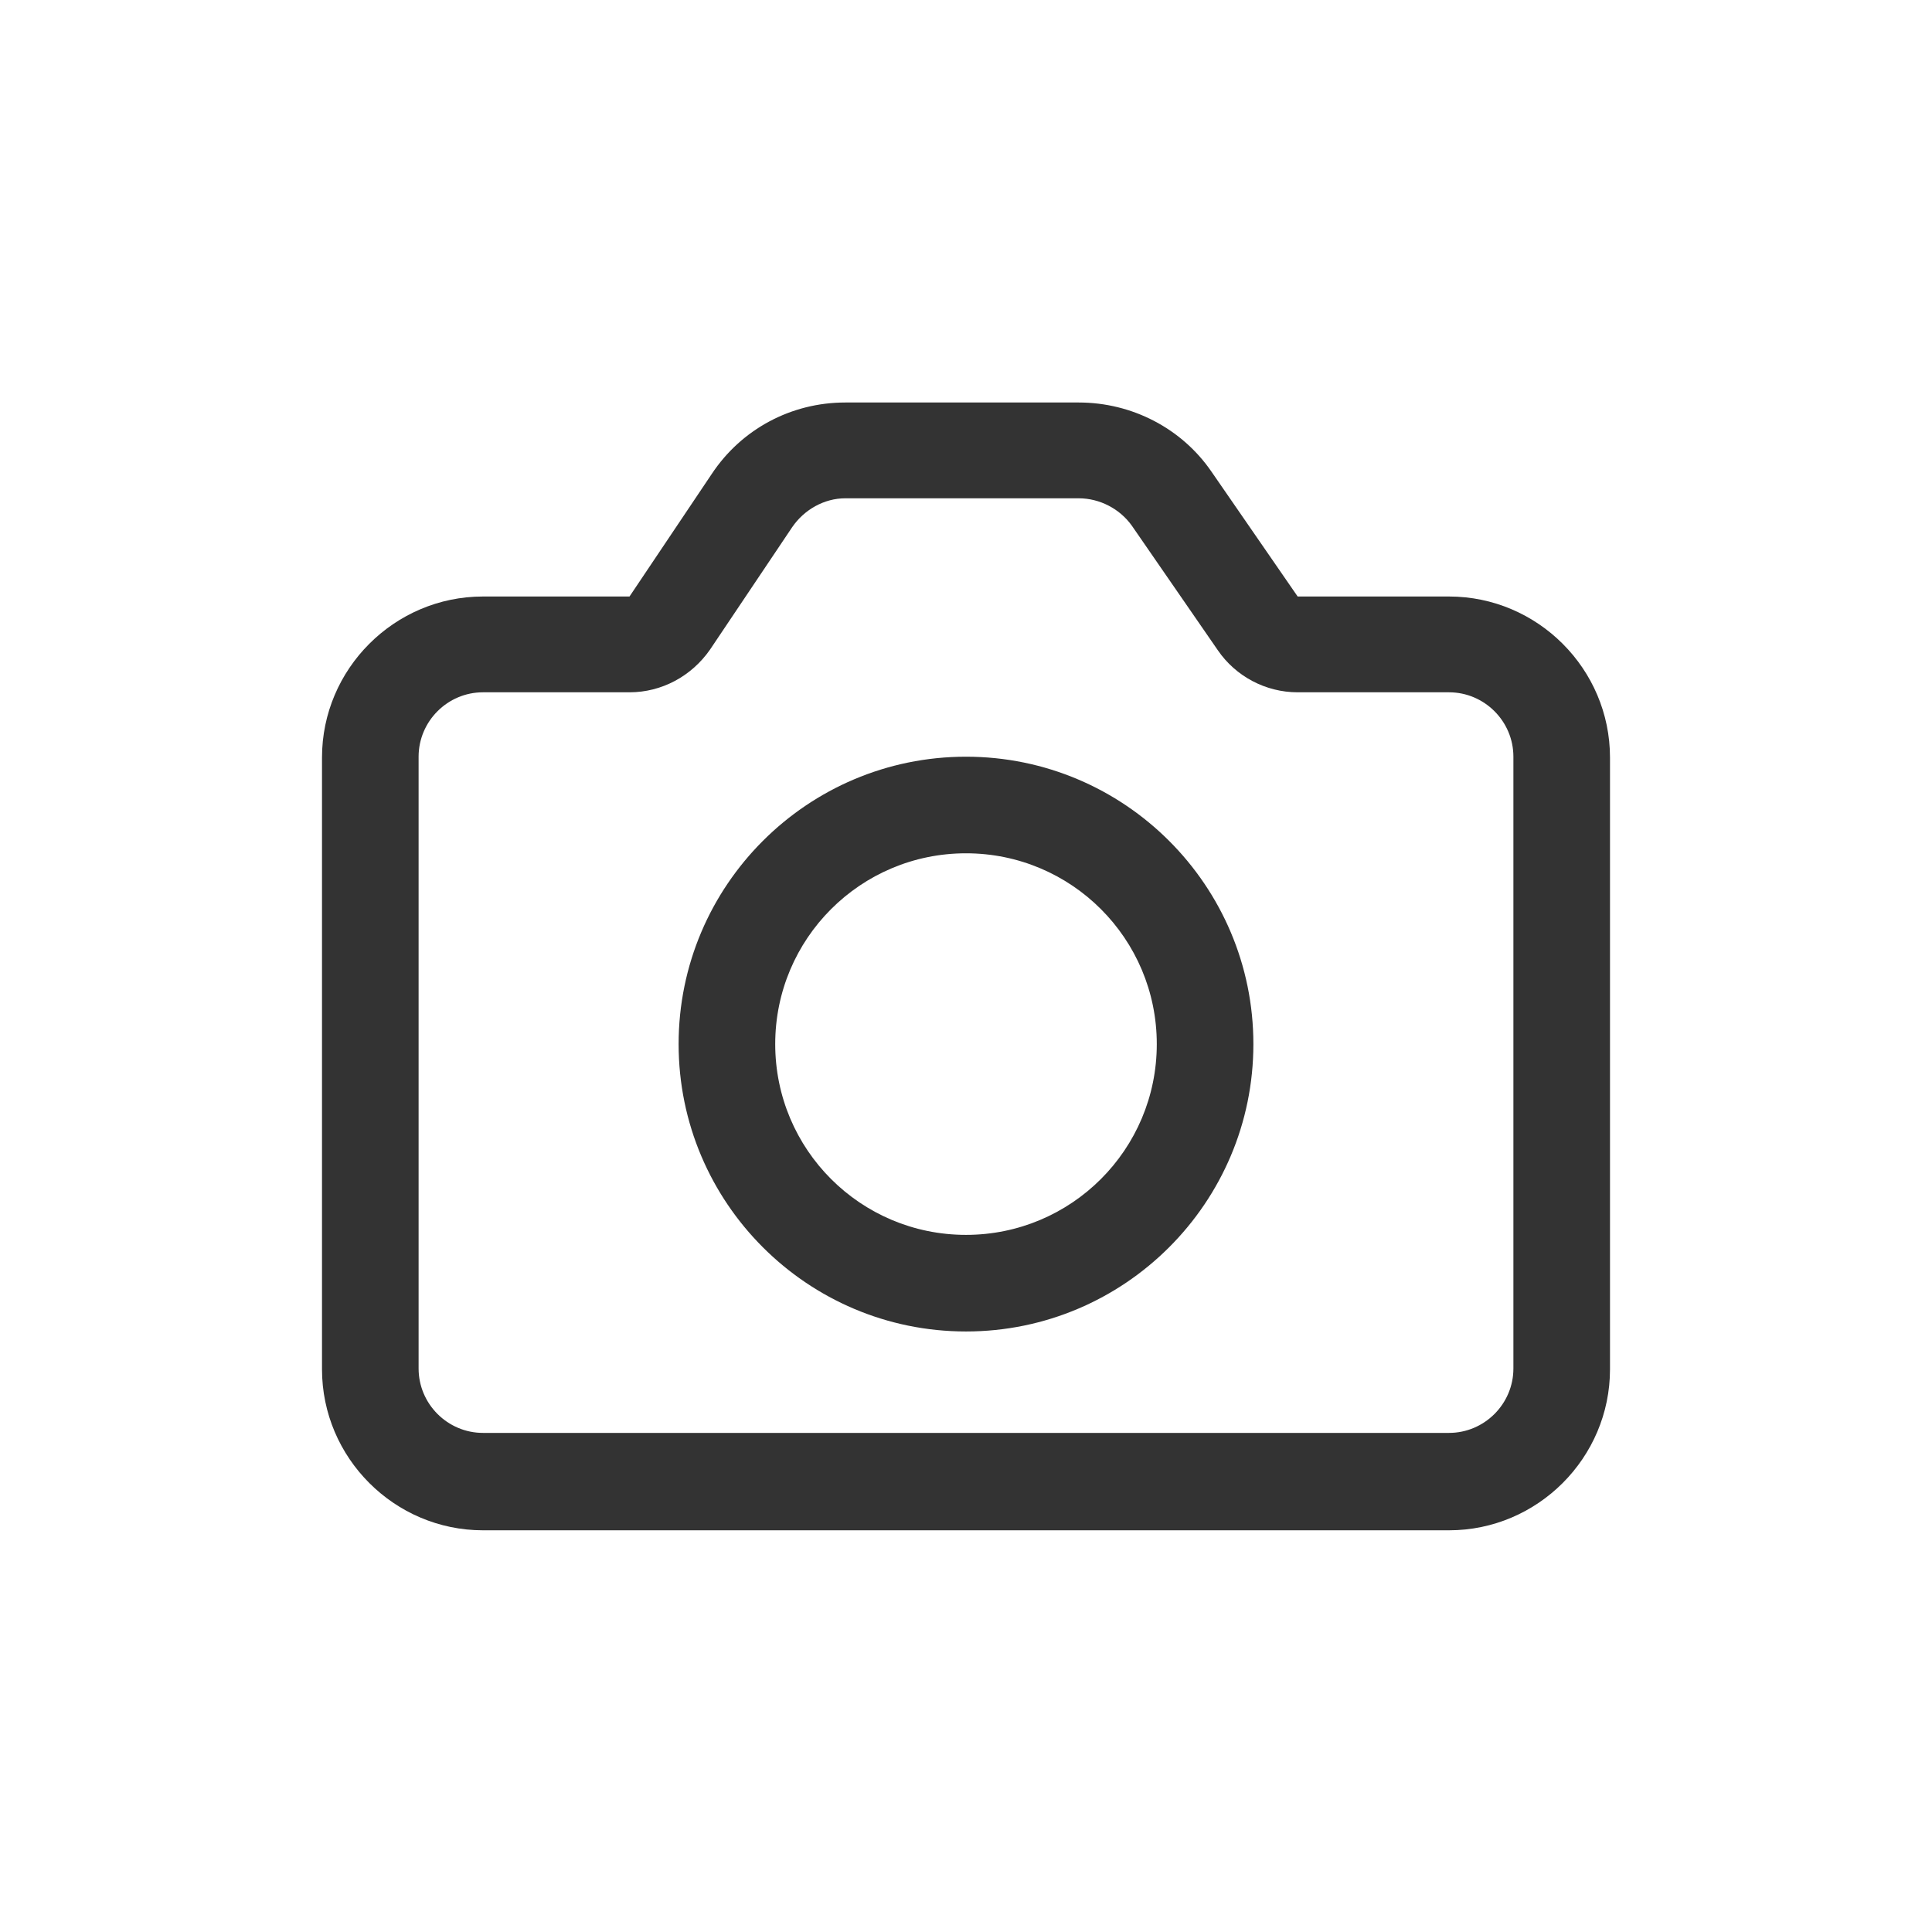
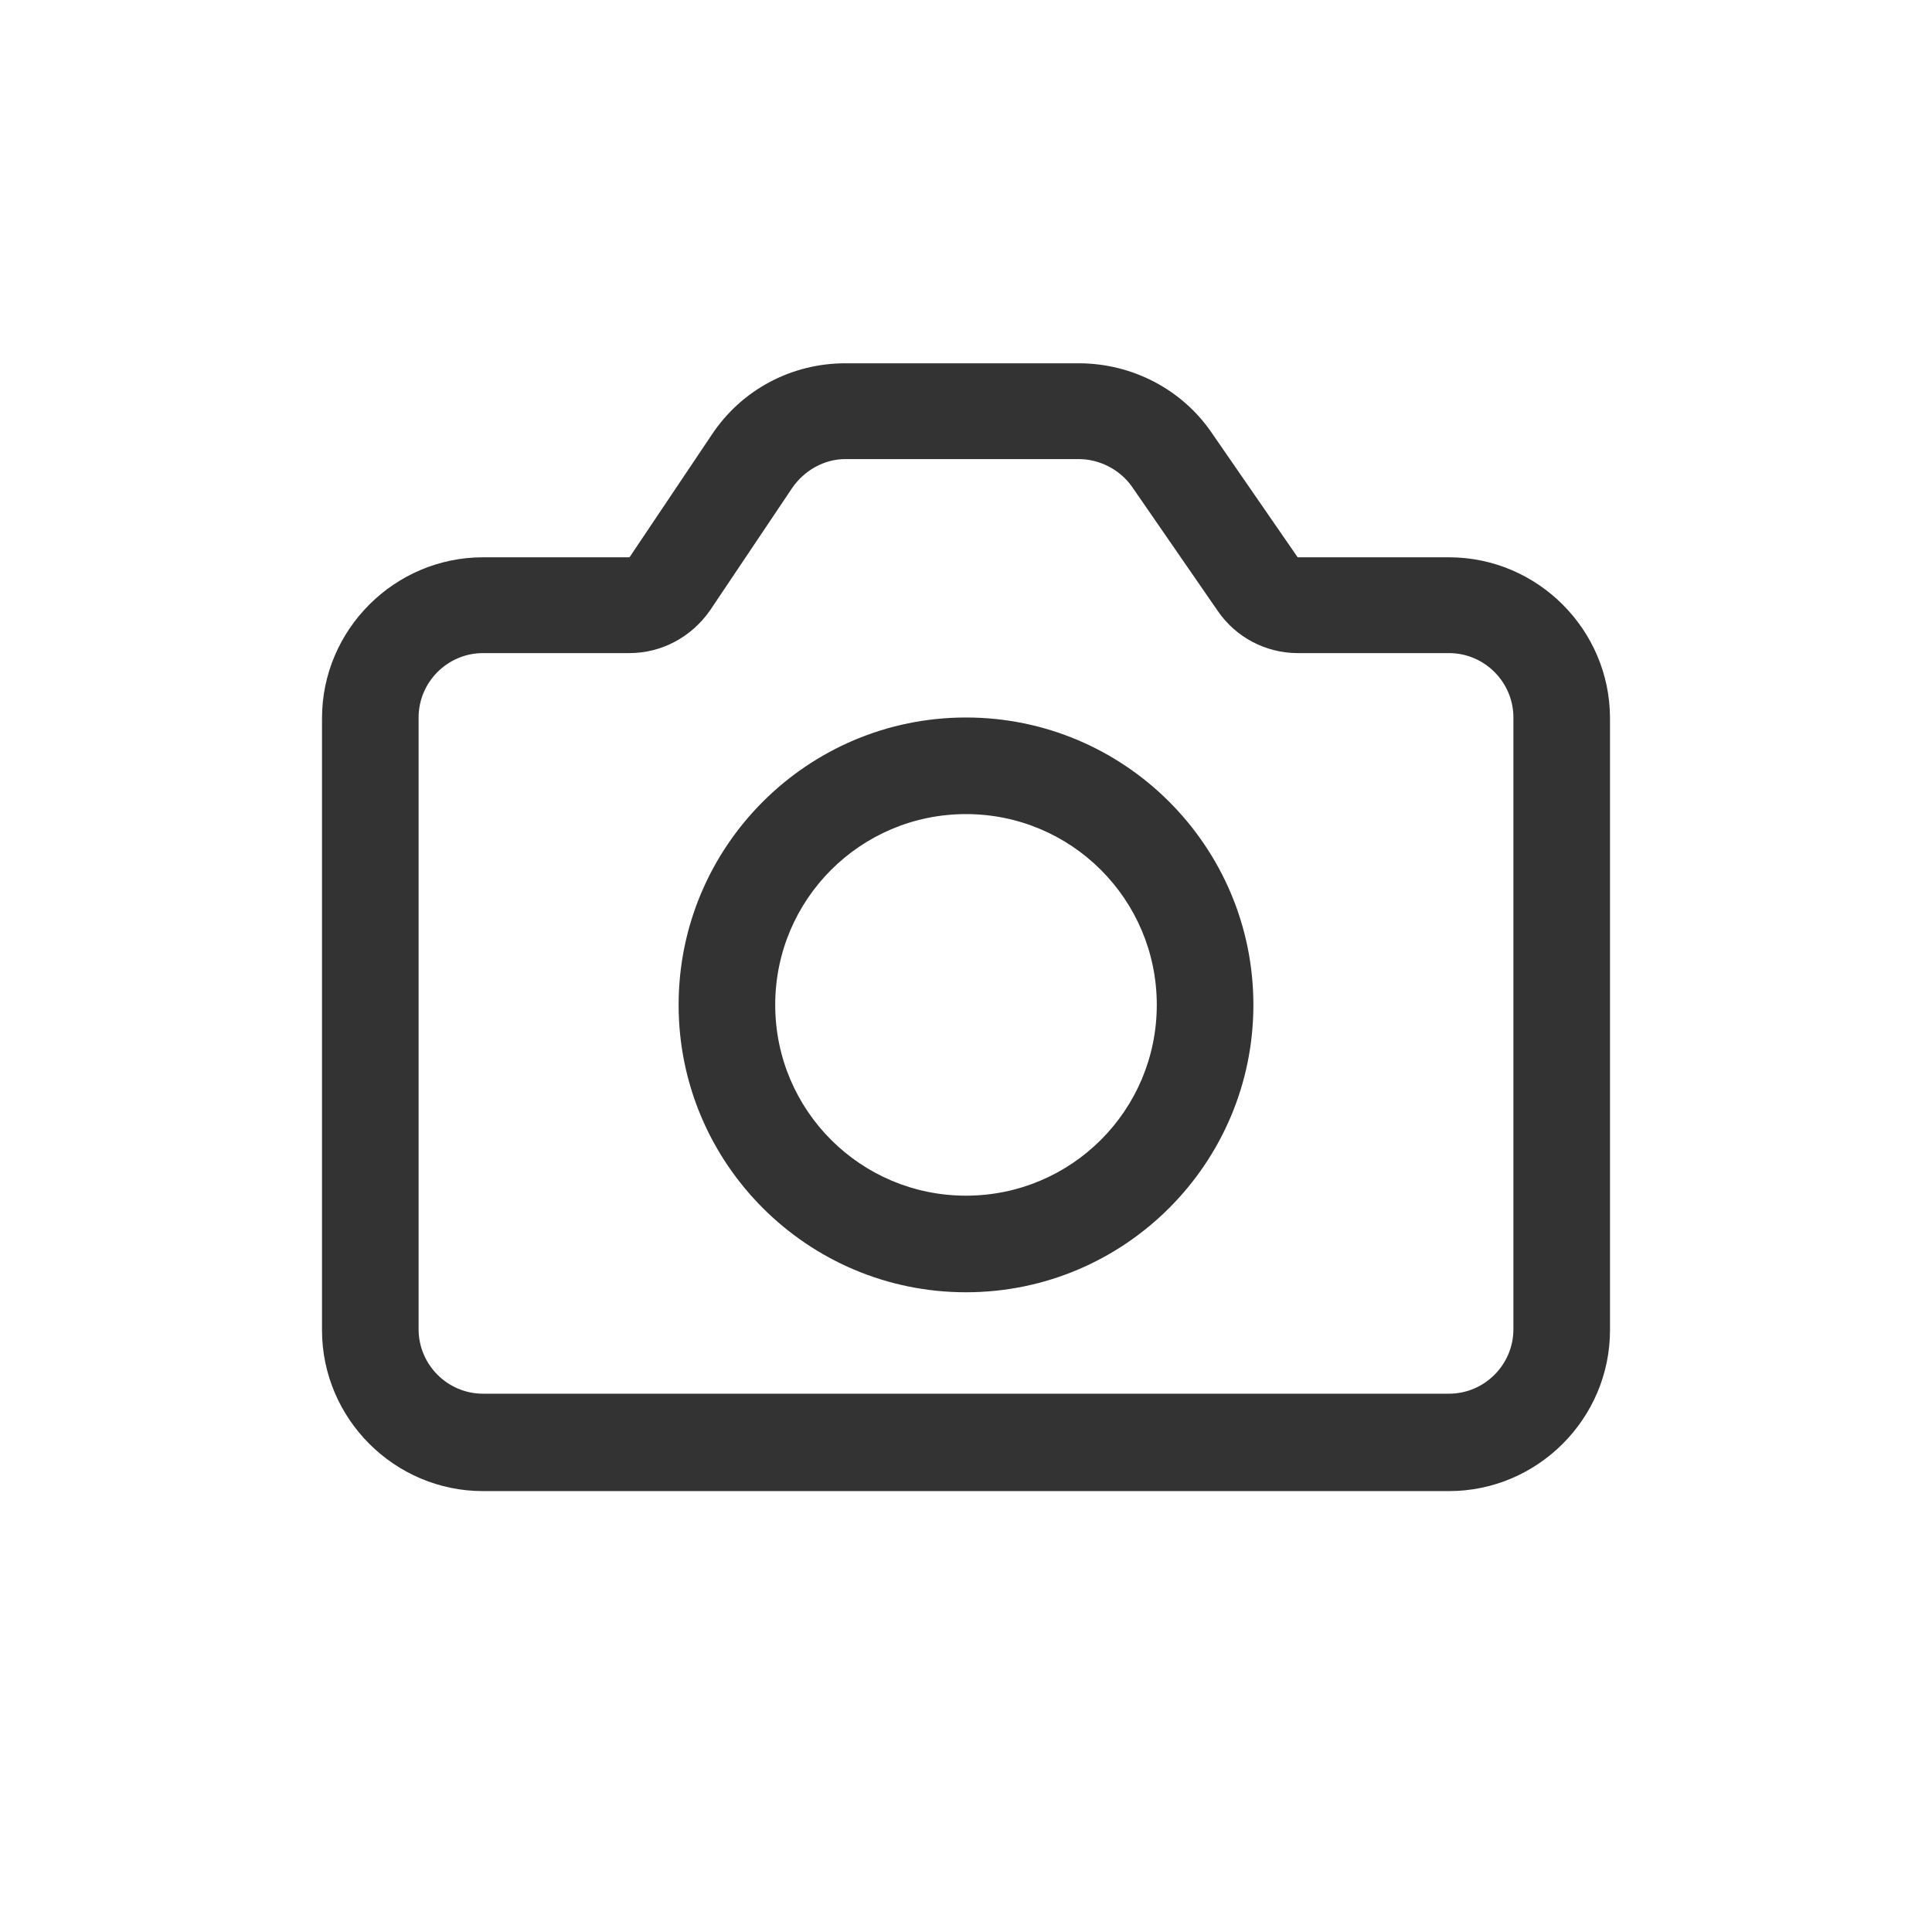
<svg xmlns="http://www.w3.org/2000/svg" width="24" height="24" viewBox="0 0 24 24" fill="none">
-   <path fill-rule="evenodd" clip-rule="evenodd" d="M8.43 12.97C8.43 11 10.03 9.4 12 9.4C13.97 9.4 15.57 11 15.57 12.97C15.57 14.94 13.97 16.54 12 16.54C10.03 16.54 8.43 14.94 8.43 12.97ZM9.63 12.97C9.63 14.28 10.69 15.34 12 15.34C13.31 15.34 14.37 14.28 14.37 12.97C14.37 11.66 13.31 10.6 12 10.6C10.69 10.6 9.63 11.66 9.63 12.97Z" fill="#333333" />
-   <path fill-rule="evenodd" clip-rule="evenodd" d="M16.12 7.41H18C19.1 7.41 20 8.31 20 9.41V17.01C20 18.11 19.1 19.01 18 19.01H6C4.9 19.01 4 18.11 4 17.01V9.41C4 8.31 4.9 7.41 6 7.41H7.82L8.84 5.89C9.21 5.33 9.83 5 10.5 5H13.4C14.06 5 14.68 5.32 15.05 5.86L16.12 7.41ZM18 17.8C18.44 17.8 18.8 17.44 18.8 17V9.4C18.8 8.96 18.44 8.6 18 8.6H16.12C15.72 8.6 15.35 8.4 15.13 8.08L14.06 6.53C13.91 6.32 13.66 6.19 13.4 6.19H10.5C10.24 6.19 9.99 6.33 9.84 6.55L8.82 8.07C8.59 8.4 8.22 8.6 7.82 8.6H6C5.56 8.6 5.2 8.96 5.2 9.4V17C5.2 17.44 5.56 17.8 6 17.8H18Z" fill="#333333" />
+   <path fill-rule="evenodd" clip-rule="evenodd" d="M8.43 12.483C8.43 10.513 10.03 8.913 12 8.913C13.97 8.913 15.57 10.513 15.57 12.483C15.57 14.453 13.97 16.053 12 16.053C10.03 16.053 8.43 14.453 8.43 12.483ZM9.63 12.483C9.63 13.793 10.69 14.853 12 14.853C13.31 14.853 14.37 13.793 14.37 12.483C14.37 11.173 13.31 10.113 12 10.113C10.69 10.113 9.63 11.173 9.63 12.483Z" fill="#333333" />
+   <path fill-rule="evenodd" clip-rule="evenodd" d="M16.12 6.923H18C19.1 6.923 20 7.823 20 8.923V16.523C20 17.623 19.1 18.523 18 18.523H6C4.9 18.523 4 17.623 4 16.523V8.923C4 7.823 4.9 6.923 6 6.923H7.82L8.84 5.403C9.21 4.843 9.83 4.513 10.5 4.513H13.4C14.06 4.513 14.68 4.833 15.05 5.373L16.12 6.923ZM18 17.313C18.44 17.313 18.8 16.953 18.8 16.513V8.913C18.8 8.473 18.44 8.113 18 8.113H16.12C15.72 8.113 15.35 7.913 15.13 7.593L14.06 6.043C13.91 5.833 13.66 5.703 13.4 5.703H10.5C10.24 5.703 9.99 5.843 9.84 6.063L8.82 7.583C8.59 7.913 8.22 8.113 7.82 8.113H6C5.56 8.113 5.2 8.473 5.2 8.913V16.513C5.2 16.953 5.56 17.313 6 17.313H18Z" fill="#333333" />
</svg>
